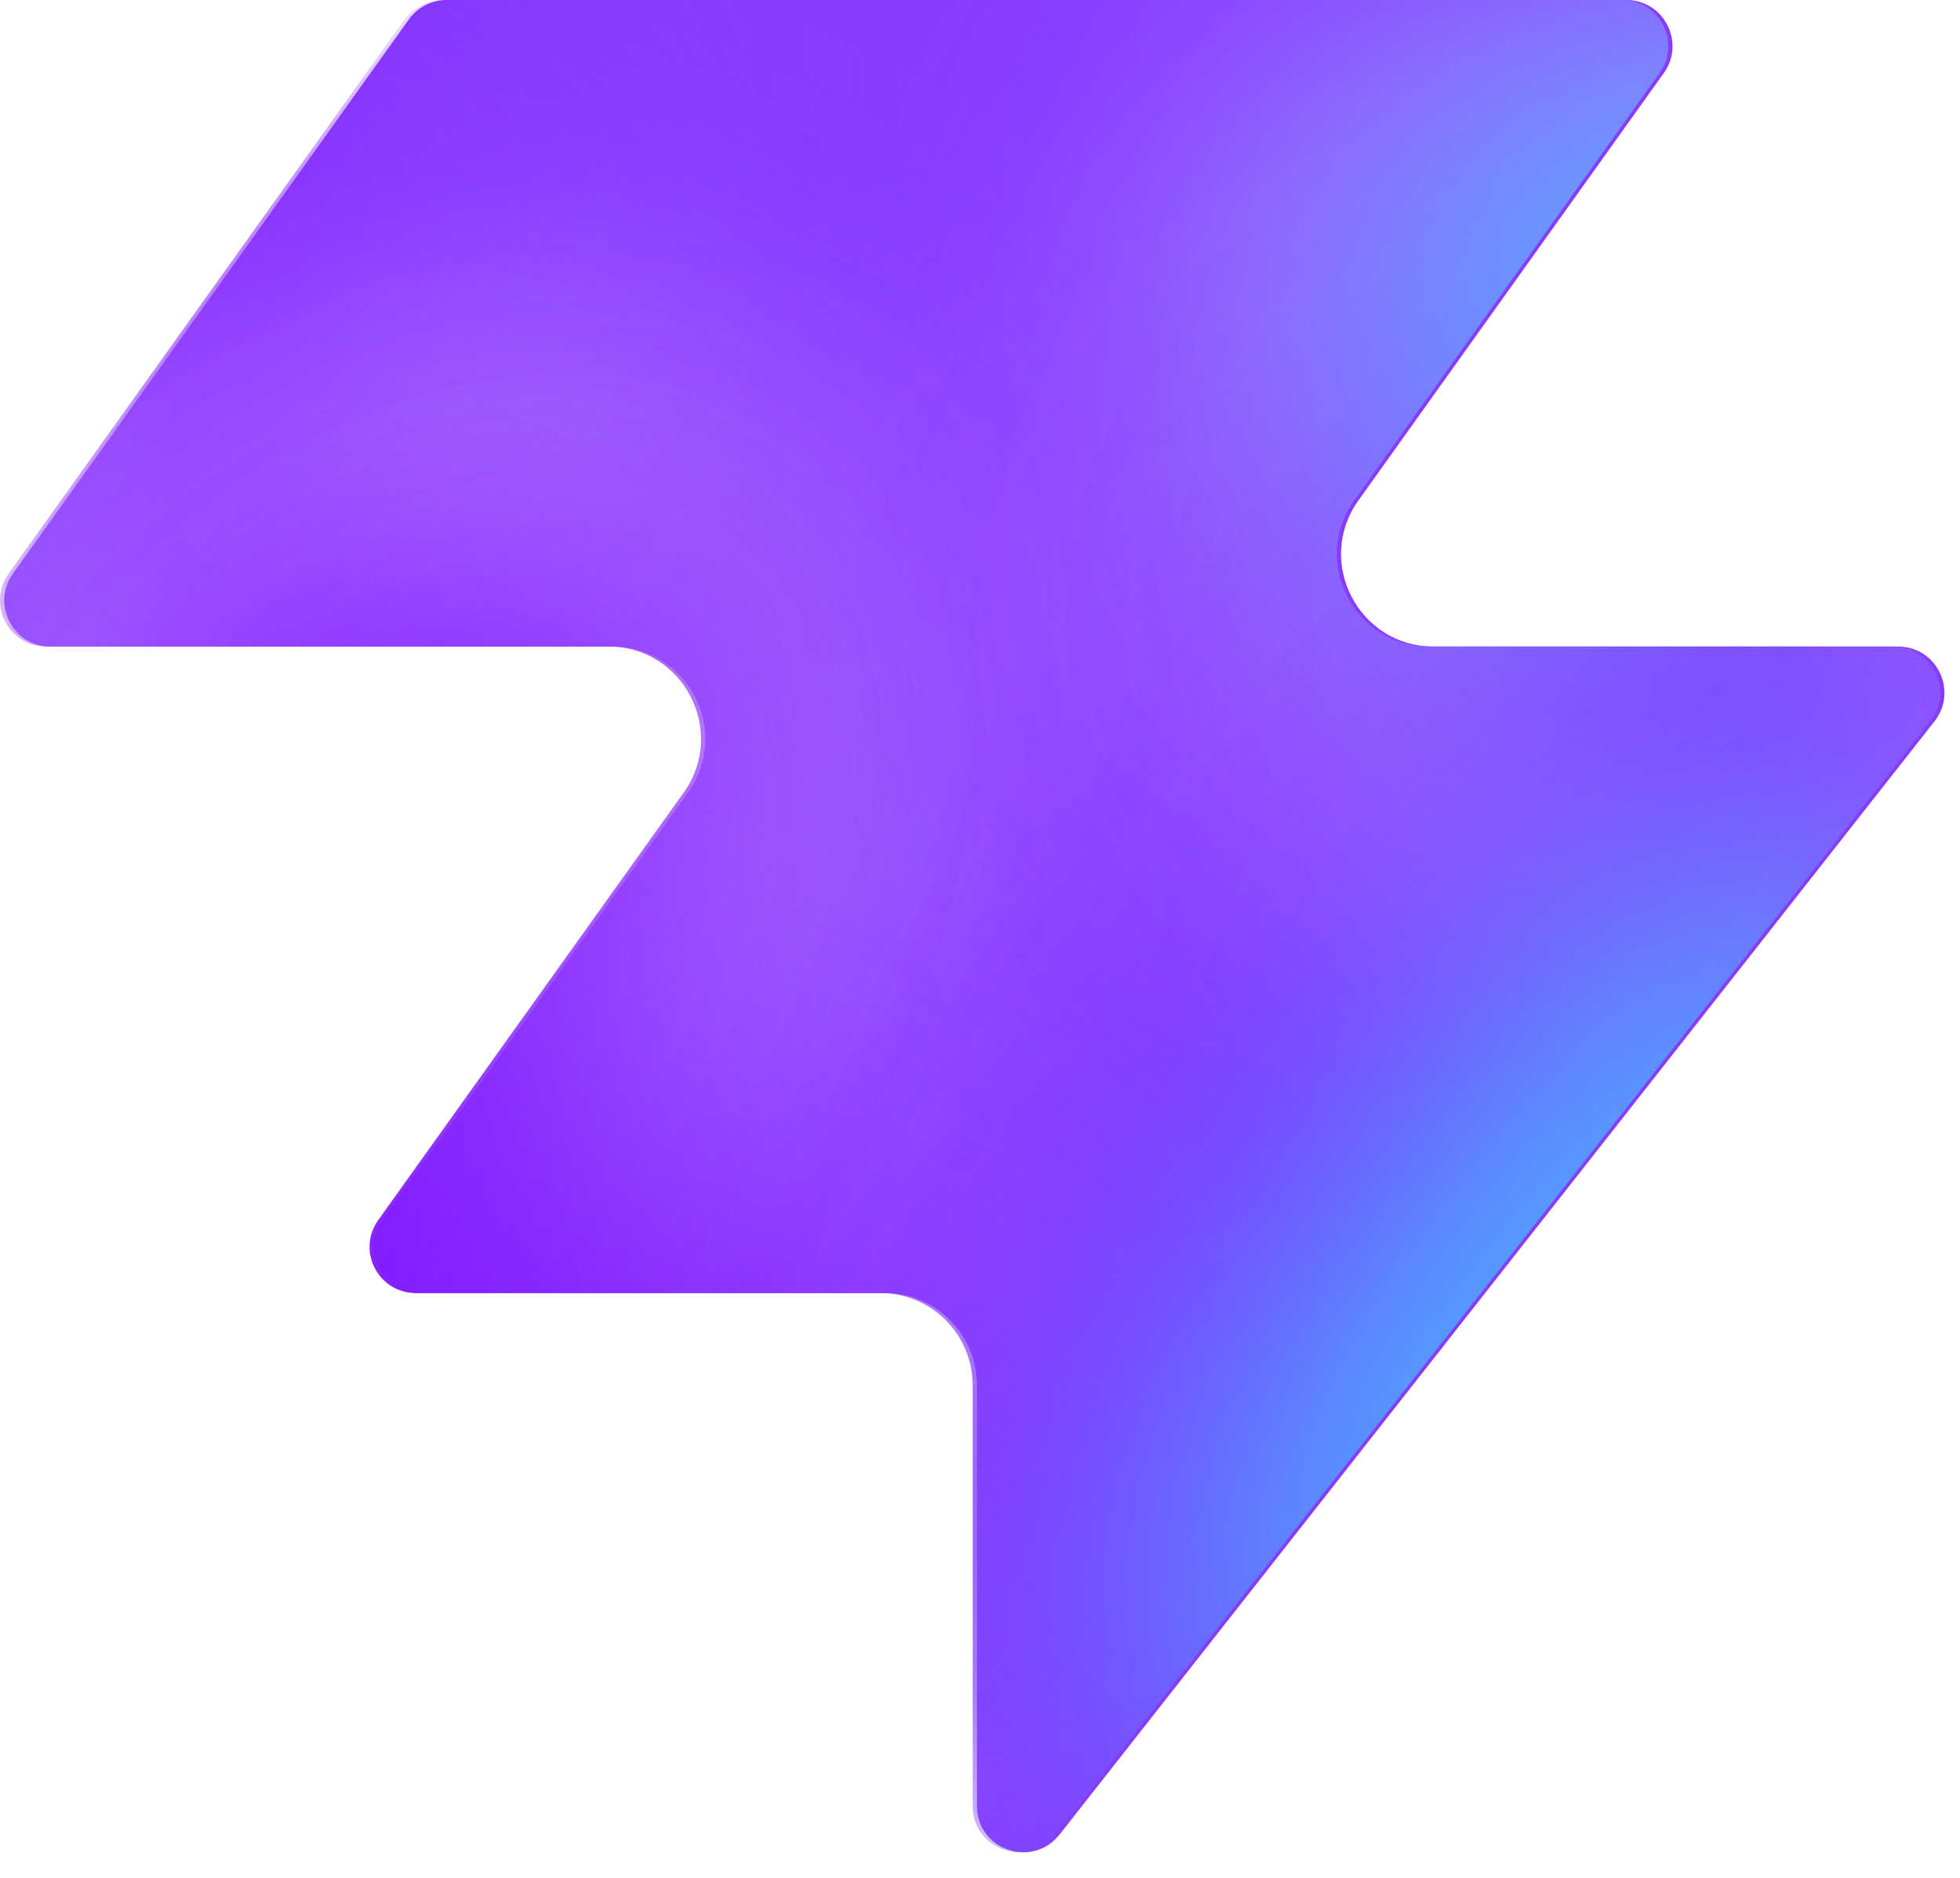
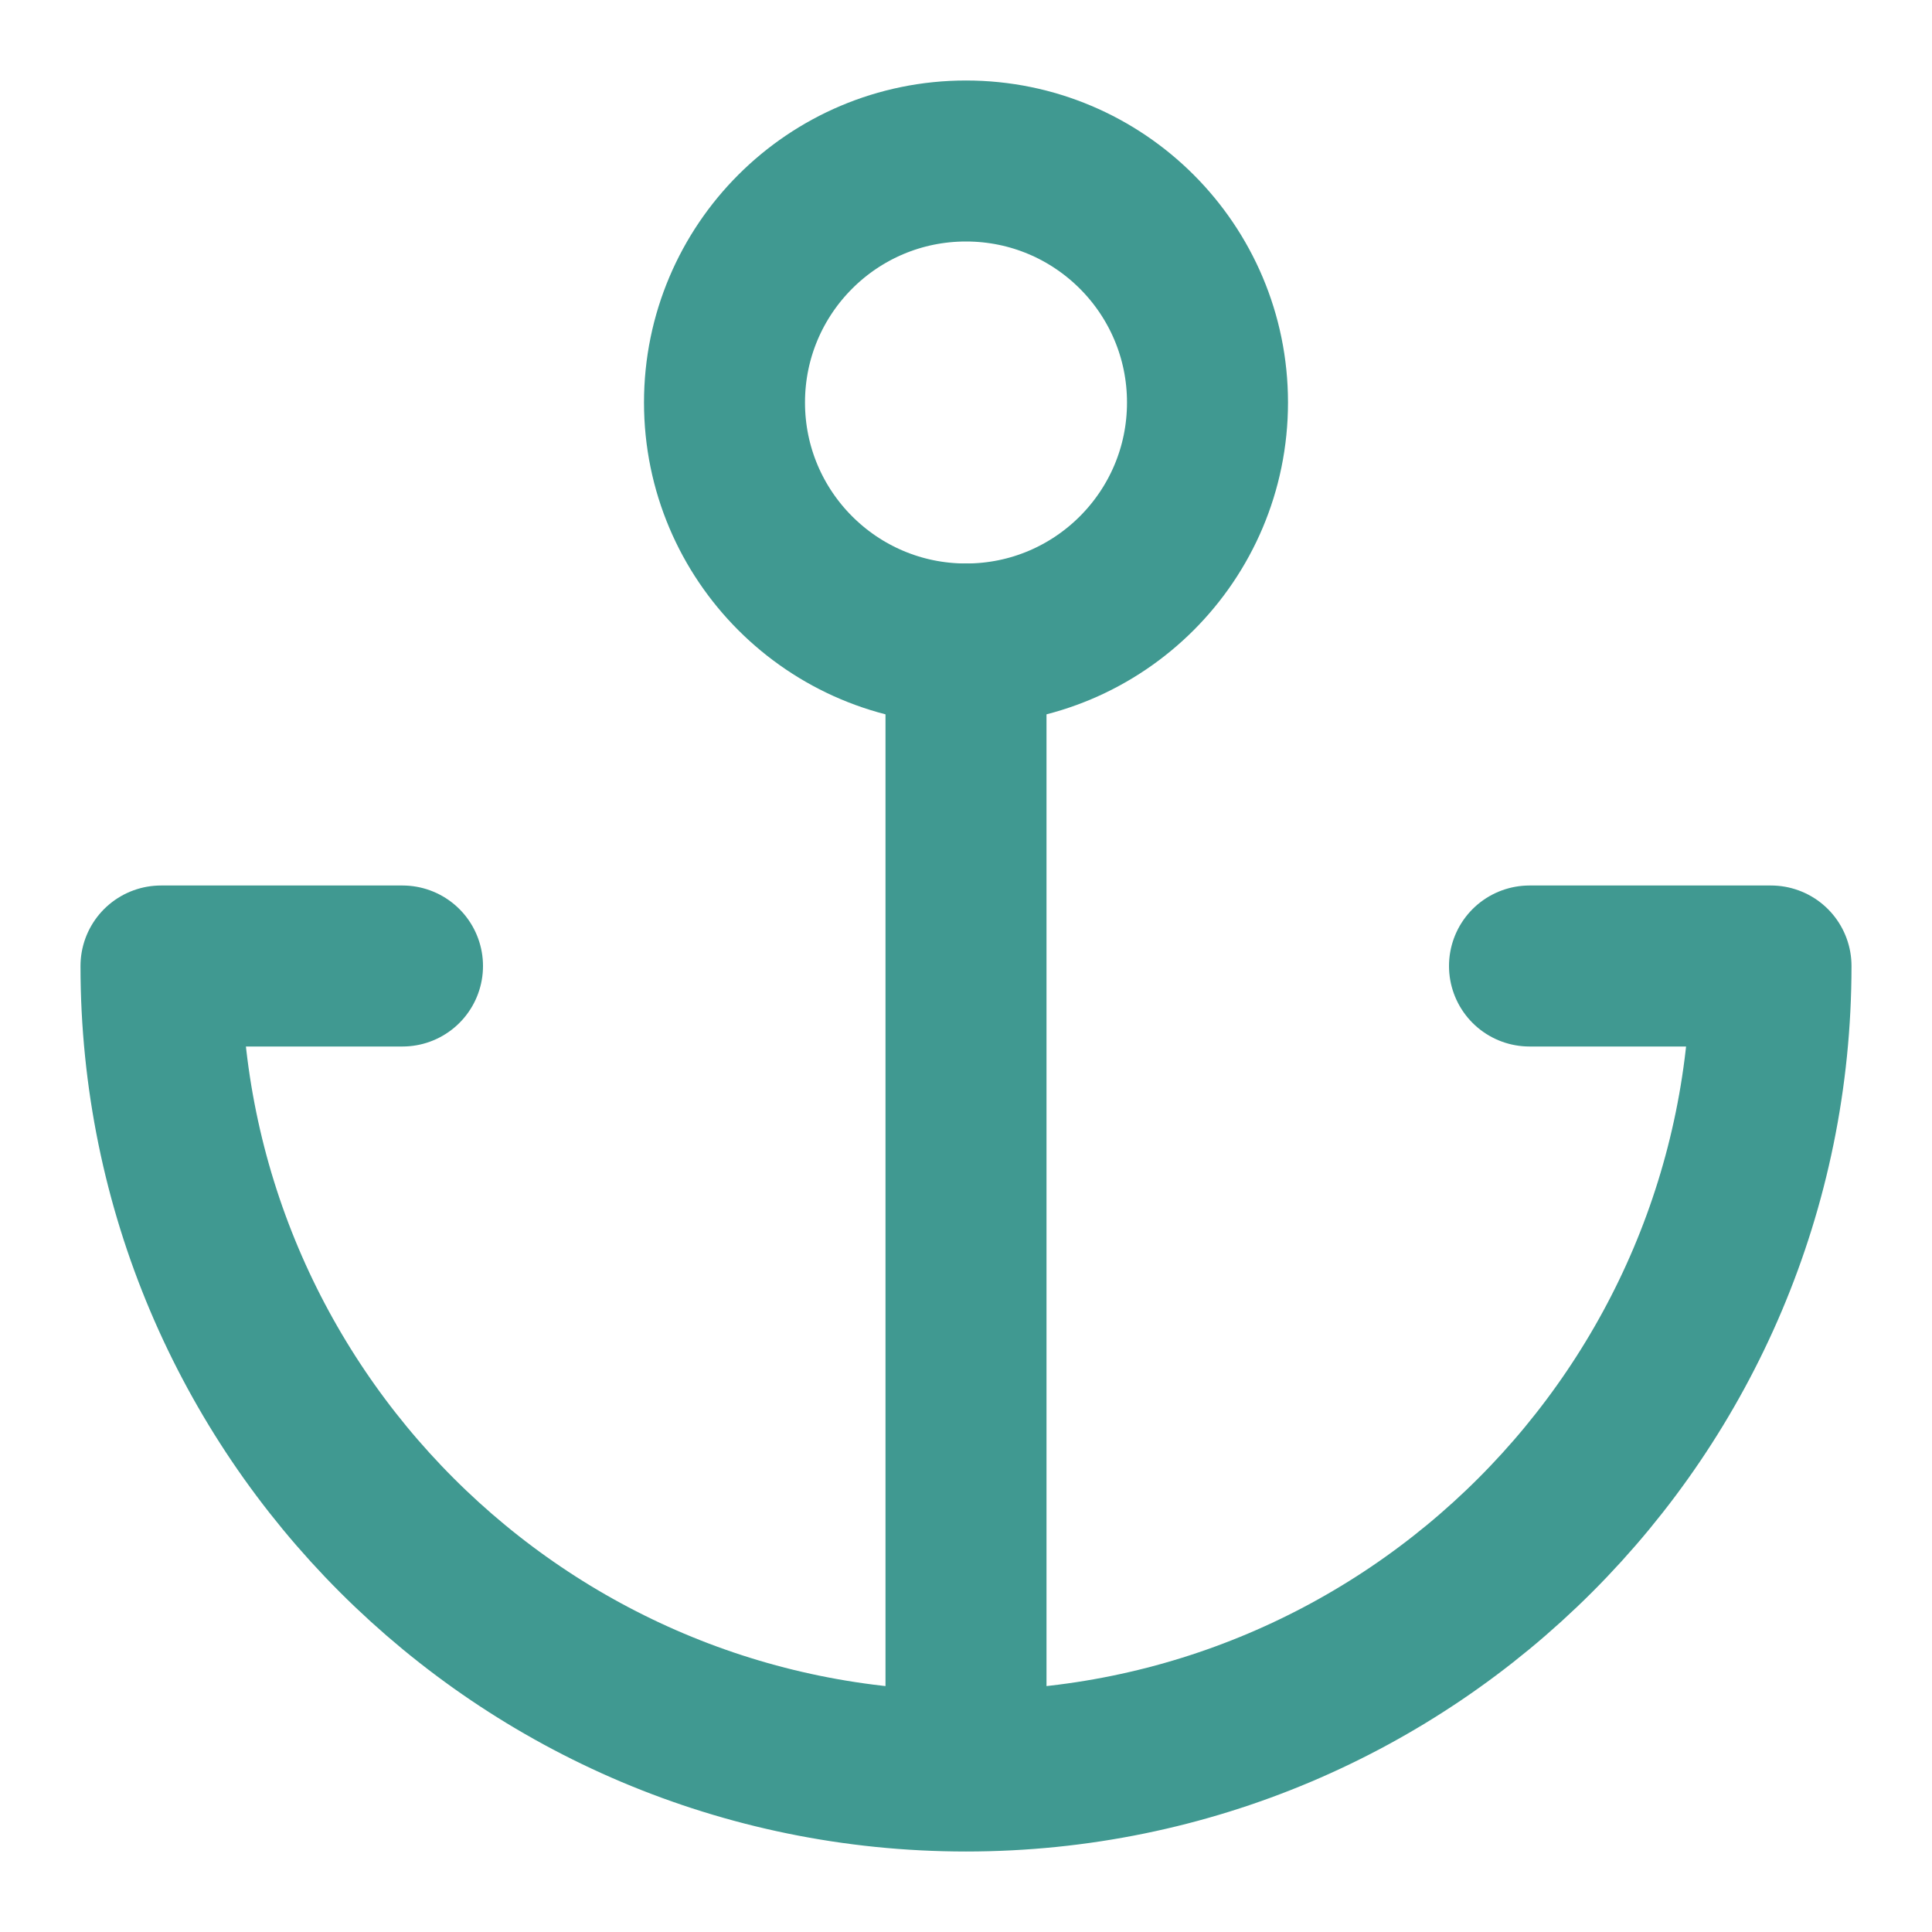
- <svg xmlns="http://www.w3.org/2000/svg" width="48" height="46" fill="none" viewBox="0 0 48 46">
-   <path fill="#863bff" d="M25.946 44.938c-.664.845-2.021.375-2.021-.698V33.937a2.26 2.26 0 0 0-2.262-2.262H10.287c-.92 0-1.456-1.04-.92-1.788l7.48-10.471c1.07-1.497 0-3.578-1.842-3.578H1.237c-.92 0-1.456-1.04-.92-1.788L10.013.474c.214-.297.556-.474.92-.474h28.894c.92 0 1.456 1.04.92 1.788l-7.48 10.471c-1.07 1.498 0 3.579 1.842 3.579h11.377c.943 0 1.473 1.088.89 1.83L25.947 44.94z" style="fill:#863bff;fill:color(display-p3 .525 .23 1);fill-opacity:1" />
-   <mask id="a" width="48" height="46" x="0" y="0" maskUnits="userSpaceOnUse" style="mask-type:alpha">
-     <path fill="#000" d="M25.842 44.938c-.664.844-2.021.375-2.021-.698V33.937a2.26 2.26 0 0 0-2.262-2.262H10.183c-.92 0-1.456-1.04-.92-1.788l7.48-10.471c1.07-1.498 0-3.579-1.842-3.579H1.133c-.92 0-1.456-1.04-.92-1.787L9.91.473c.214-.297.556-.474.92-.474h28.894c.92 0 1.456 1.04.92 1.788l-7.48 10.471c-1.07 1.498 0 3.578 1.842 3.578h11.377c.943 0 1.473 1.088.89 1.832L25.843 44.94z" style="fill:#000;fill-opacity:1" />
-   </mask>
-   <g mask="url(#a)">
-     <g filter="url(#b)">
-       <ellipse cx="5.508" cy="14.704" fill="#ede6ff" rx="5.508" ry="14.704" style="fill:#ede6ff;fill:color(display-p3 .927 .903 1);fill-opacity:1" transform="matrix(.00324 1 1 -.00324 -4.47 31.516)" />
-     </g>
-     <g filter="url(#c)">
-       <ellipse cx="10.399" cy="29.851" fill="#ede6ff" rx="10.399" ry="29.851" style="fill:#ede6ff;fill:color(display-p3 .927 .903 1);fill-opacity:1" transform="matrix(.00324 1 1 -.00324 -39.328 7.883)" />
-     </g>
-     <g filter="url(#d)">
-       <ellipse cx="5.508" cy="30.487" fill="#7e14ff" rx="5.508" ry="30.487" style="fill:#7e14ff;fill:color(display-p3 .492 .077 1);fill-opacity:1" transform="rotate(89.814 -25.913 -14.639)scale(1 -1)" />
-     </g>
-     <g filter="url(#e)">
-       <ellipse cx="5.508" cy="30.599" fill="#7e14ff" rx="5.508" ry="30.599" style="fill:#7e14ff;fill:color(display-p3 .492 .077 1);fill-opacity:1" transform="rotate(89.814 -32.644 -3.334)scale(1 -1)" />
-     </g>
-     <g filter="url(#f)">
-       <ellipse cx="5.508" cy="30.599" fill="#7e14ff" rx="5.508" ry="30.599" style="fill:#7e14ff;fill:color(display-p3 .492 .077 1);fill-opacity:1" transform="matrix(.00324 1 1 -.00324 -34.34 30.47)" />
-     </g>
-     <g filter="url(#g)">
-       <ellipse cx="14.072" cy="22.078" fill="#ede6ff" rx="14.072" ry="22.078" style="fill:#ede6ff;fill:color(display-p3 .927 .903 1);fill-opacity:1" transform="rotate(93.35 24.506 48.493)scale(-1 1)" />
-     </g>
-     <g filter="url(#h)">
-       <ellipse cx="3.47" cy="21.501" fill="#7e14ff" rx="3.47" ry="21.501" style="fill:#7e14ff;fill:color(display-p3 .492 .077 1);fill-opacity:1" transform="rotate(89.009 28.708 47.59)scale(-1 1)" />
-     </g>
-     <g filter="url(#i)">
-       <ellipse cx="3.47" cy="21.501" fill="#7e14ff" rx="3.47" ry="21.501" style="fill:#7e14ff;fill:color(display-p3 .492 .077 1);fill-opacity:1" transform="rotate(89.009 28.708 47.59)scale(-1 1)" />
-     </g>
-     <g filter="url(#j)">
-       <ellipse cx=".387" cy="8.972" fill="#7e14ff" rx="4.407" ry="29.108" style="fill:#7e14ff;fill:color(display-p3 .492 .077 1);fill-opacity:1" transform="rotate(39.51 .387 8.972)" />
-     </g>
-     <g filter="url(#k)">
-       <ellipse cx="47.523" cy="-6.092" fill="#7e14ff" rx="4.407" ry="29.108" style="fill:#7e14ff;fill:color(display-p3 .492 .077 1);fill-opacity:1" transform="rotate(37.892 47.523 -6.092)" />
-     </g>
-     <g filter="url(#l)">
-       <ellipse cx="41.412" cy="6.333" fill="#47bfff" rx="5.971" ry="9.665" style="fill:#47bfff;fill:color(display-p3 .28 .748 1);fill-opacity:1" transform="rotate(37.892 41.412 6.333)" />
-     </g>
-     <g filter="url(#m)">
-       <ellipse cx="-1.879" cy="38.332" fill="#7e14ff" rx="4.407" ry="29.108" style="fill:#7e14ff;fill:color(display-p3 .492 .077 1);fill-opacity:1" transform="rotate(37.892 -1.88 38.332)" />
-     </g>
-     <g filter="url(#n)">
-       <ellipse cx="-1.879" cy="38.332" fill="#7e14ff" rx="4.407" ry="29.108" style="fill:#7e14ff;fill:color(display-p3 .492 .077 1);fill-opacity:1" transform="rotate(37.892 -1.88 38.332)" />
-     </g>
-     <g filter="url(#o)">
-       <ellipse cx="35.651" cy="29.907" fill="#7e14ff" rx="4.407" ry="29.108" style="fill:#7e14ff;fill:color(display-p3 .492 .077 1);fill-opacity:1" transform="rotate(37.892 35.651 29.907)" />
-     </g>
-     <g filter="url(#p)">
-       <ellipse cx="38.418" cy="32.4" fill="#47bfff" rx="5.971" ry="15.297" style="fill:#47bfff;fill:color(display-p3 .28 .748 1);fill-opacity:1" transform="rotate(37.892 38.418 32.4)" />
-     </g>
-   </g>
-   <defs>
-     <filter id="b" width="60.045" height="41.654" x="-19.77" y="16.149" color-interpolation-filters="sRGB" filterUnits="userSpaceOnUse">
-       <feFlood flood-opacity="0" result="BackgroundImageFix" />
-       <feBlend in="SourceGraphic" in2="BackgroundImageFix" result="shape" />
-       <feGaussianBlur result="effect1_foregroundBlur_2002_17158" stdDeviation="7.659" />
-     </filter>
-     <filter id="c" width="90.34" height="51.437" x="-54.613" y="-7.533" color-interpolation-filters="sRGB" filterUnits="userSpaceOnUse">
-       <feFlood flood-opacity="0" result="BackgroundImageFix" />
-       <feBlend in="SourceGraphic" in2="BackgroundImageFix" result="shape" />
-       <feGaussianBlur result="effect1_foregroundBlur_2002_17158" stdDeviation="7.659" />
-     </filter>
-     <filter id="d" width="79.355" height="29.4" x="-49.64" y="2.03" color-interpolation-filters="sRGB" filterUnits="userSpaceOnUse">
-       <feFlood flood-opacity="0" result="BackgroundImageFix" />
-       <feBlend in="SourceGraphic" in2="BackgroundImageFix" result="shape" />
-       <feGaussianBlur result="effect1_foregroundBlur_2002_17158" stdDeviation="4.596" />
-     </filter>
-     <filter id="e" width="79.579" height="29.4" x="-45.045" y="20.029" color-interpolation-filters="sRGB" filterUnits="userSpaceOnUse">
-       <feFlood flood-opacity="0" result="BackgroundImageFix" />
-       <feBlend in="SourceGraphic" in2="BackgroundImageFix" result="shape" />
-       <feGaussianBlur result="effect1_foregroundBlur_2002_17158" stdDeviation="4.596" />
-     </filter>
-     <filter id="f" width="79.579" height="29.4" x="-43.513" y="21.178" color-interpolation-filters="sRGB" filterUnits="userSpaceOnUse">
-       <feFlood flood-opacity="0" result="BackgroundImageFix" />
-       <feBlend in="SourceGraphic" in2="BackgroundImageFix" result="shape" />
-       <feGaussianBlur result="effect1_foregroundBlur_2002_17158" stdDeviation="4.596" />
-     </filter>
-     <filter id="g" width="74.749" height="58.852" x="15.756" y="-17.901" color-interpolation-filters="sRGB" filterUnits="userSpaceOnUse">
-       <feFlood flood-opacity="0" result="BackgroundImageFix" />
-       <feBlend in="SourceGraphic" in2="BackgroundImageFix" result="shape" />
-       <feGaussianBlur result="effect1_foregroundBlur_2002_17158" stdDeviation="7.659" />
-     </filter>
-     <filter id="h" width="61.377" height="25.362" x="23.548" y="2.284" color-interpolation-filters="sRGB" filterUnits="userSpaceOnUse">
-       <feFlood flood-opacity="0" result="BackgroundImageFix" />
-       <feBlend in="SourceGraphic" in2="BackgroundImageFix" result="shape" />
-       <feGaussianBlur result="effect1_foregroundBlur_2002_17158" stdDeviation="4.596" />
-     </filter>
-     <filter id="i" width="61.377" height="25.362" x="23.548" y="2.284" color-interpolation-filters="sRGB" filterUnits="userSpaceOnUse">
-       <feFlood flood-opacity="0" result="BackgroundImageFix" />
-       <feBlend in="SourceGraphic" in2="BackgroundImageFix" result="shape" />
-       <feGaussianBlur result="effect1_foregroundBlur_2002_17158" stdDeviation="4.596" />
-     </filter>
-     <filter id="j" width="56.045" height="63.649" x="-27.636" y="-22.853" color-interpolation-filters="sRGB" filterUnits="userSpaceOnUse">
-       <feFlood flood-opacity="0" result="BackgroundImageFix" />
-       <feBlend in="SourceGraphic" in2="BackgroundImageFix" result="shape" />
-       <feGaussianBlur result="effect1_foregroundBlur_2002_17158" stdDeviation="4.596" />
-     </filter>
-     <filter id="k" width="54.814" height="64.646" x="20.116" y="-38.415" color-interpolation-filters="sRGB" filterUnits="userSpaceOnUse">
-       <feFlood flood-opacity="0" result="BackgroundImageFix" />
-       <feBlend in="SourceGraphic" in2="BackgroundImageFix" result="shape" />
-       <feGaussianBlur result="effect1_foregroundBlur_2002_17158" stdDeviation="4.596" />
-     </filter>
-     <filter id="l" width="33.541" height="35.313" x="24.641" y="-11.323" color-interpolation-filters="sRGB" filterUnits="userSpaceOnUse">
-       <feFlood flood-opacity="0" result="BackgroundImageFix" />
-       <feBlend in="SourceGraphic" in2="BackgroundImageFix" result="shape" />
-       <feGaussianBlur result="effect1_foregroundBlur_2002_17158" stdDeviation="4.596" />
-     </filter>
-     <filter id="m" width="54.814" height="64.646" x="-29.286" y="6.009" color-interpolation-filters="sRGB" filterUnits="userSpaceOnUse">
-       <feFlood flood-opacity="0" result="BackgroundImageFix" />
-       <feBlend in="SourceGraphic" in2="BackgroundImageFix" result="shape" />
-       <feGaussianBlur result="effect1_foregroundBlur_2002_17158" stdDeviation="4.596" />
-     </filter>
-     <filter id="n" width="54.814" height="64.646" x="-29.286" y="6.009" color-interpolation-filters="sRGB" filterUnits="userSpaceOnUse">
-       <feFlood flood-opacity="0" result="BackgroundImageFix" />
-       <feBlend in="SourceGraphic" in2="BackgroundImageFix" result="shape" />
-       <feGaussianBlur result="effect1_foregroundBlur_2002_17158" stdDeviation="4.596" />
-     </filter>
-     <filter id="o" width="54.814" height="64.646" x="8.244" y="-2.416" color-interpolation-filters="sRGB" filterUnits="userSpaceOnUse">
-       <feFlood flood-opacity="0" result="BackgroundImageFix" />
-       <feBlend in="SourceGraphic" in2="BackgroundImageFix" result="shape" />
-       <feGaussianBlur result="effect1_foregroundBlur_2002_17158" stdDeviation="4.596" />
-     </filter>
-     <filter id="p" width="39.409" height="43.623" x="18.713" y="10.588" color-interpolation-filters="sRGB" filterUnits="userSpaceOnUse">
-       <feFlood flood-opacity="0" result="BackgroundImageFix" />
-       <feBlend in="SourceGraphic" in2="BackgroundImageFix" result="shape" />
-       <feGaussianBlur result="effect1_foregroundBlur_2002_17158" stdDeviation="4.596" />
-     </filter>
-   </defs>
+ <svg xmlns="http://www.w3.org/2000/svg" width="32" height="32" viewBox="0 0 24 24" fill="none" aria-hidden="true">
+   <path d="M12 22V8M5 12H2a10 10 0 0 0 20 0h-3" stroke="#409991" stroke-width="2" stroke-linecap="round" stroke-linejoin="round" />
+   <circle cx="12" cy="5" r="3" stroke="#409991" stroke-width="2" stroke-linecap="round" stroke-linejoin="round" />
</svg>
